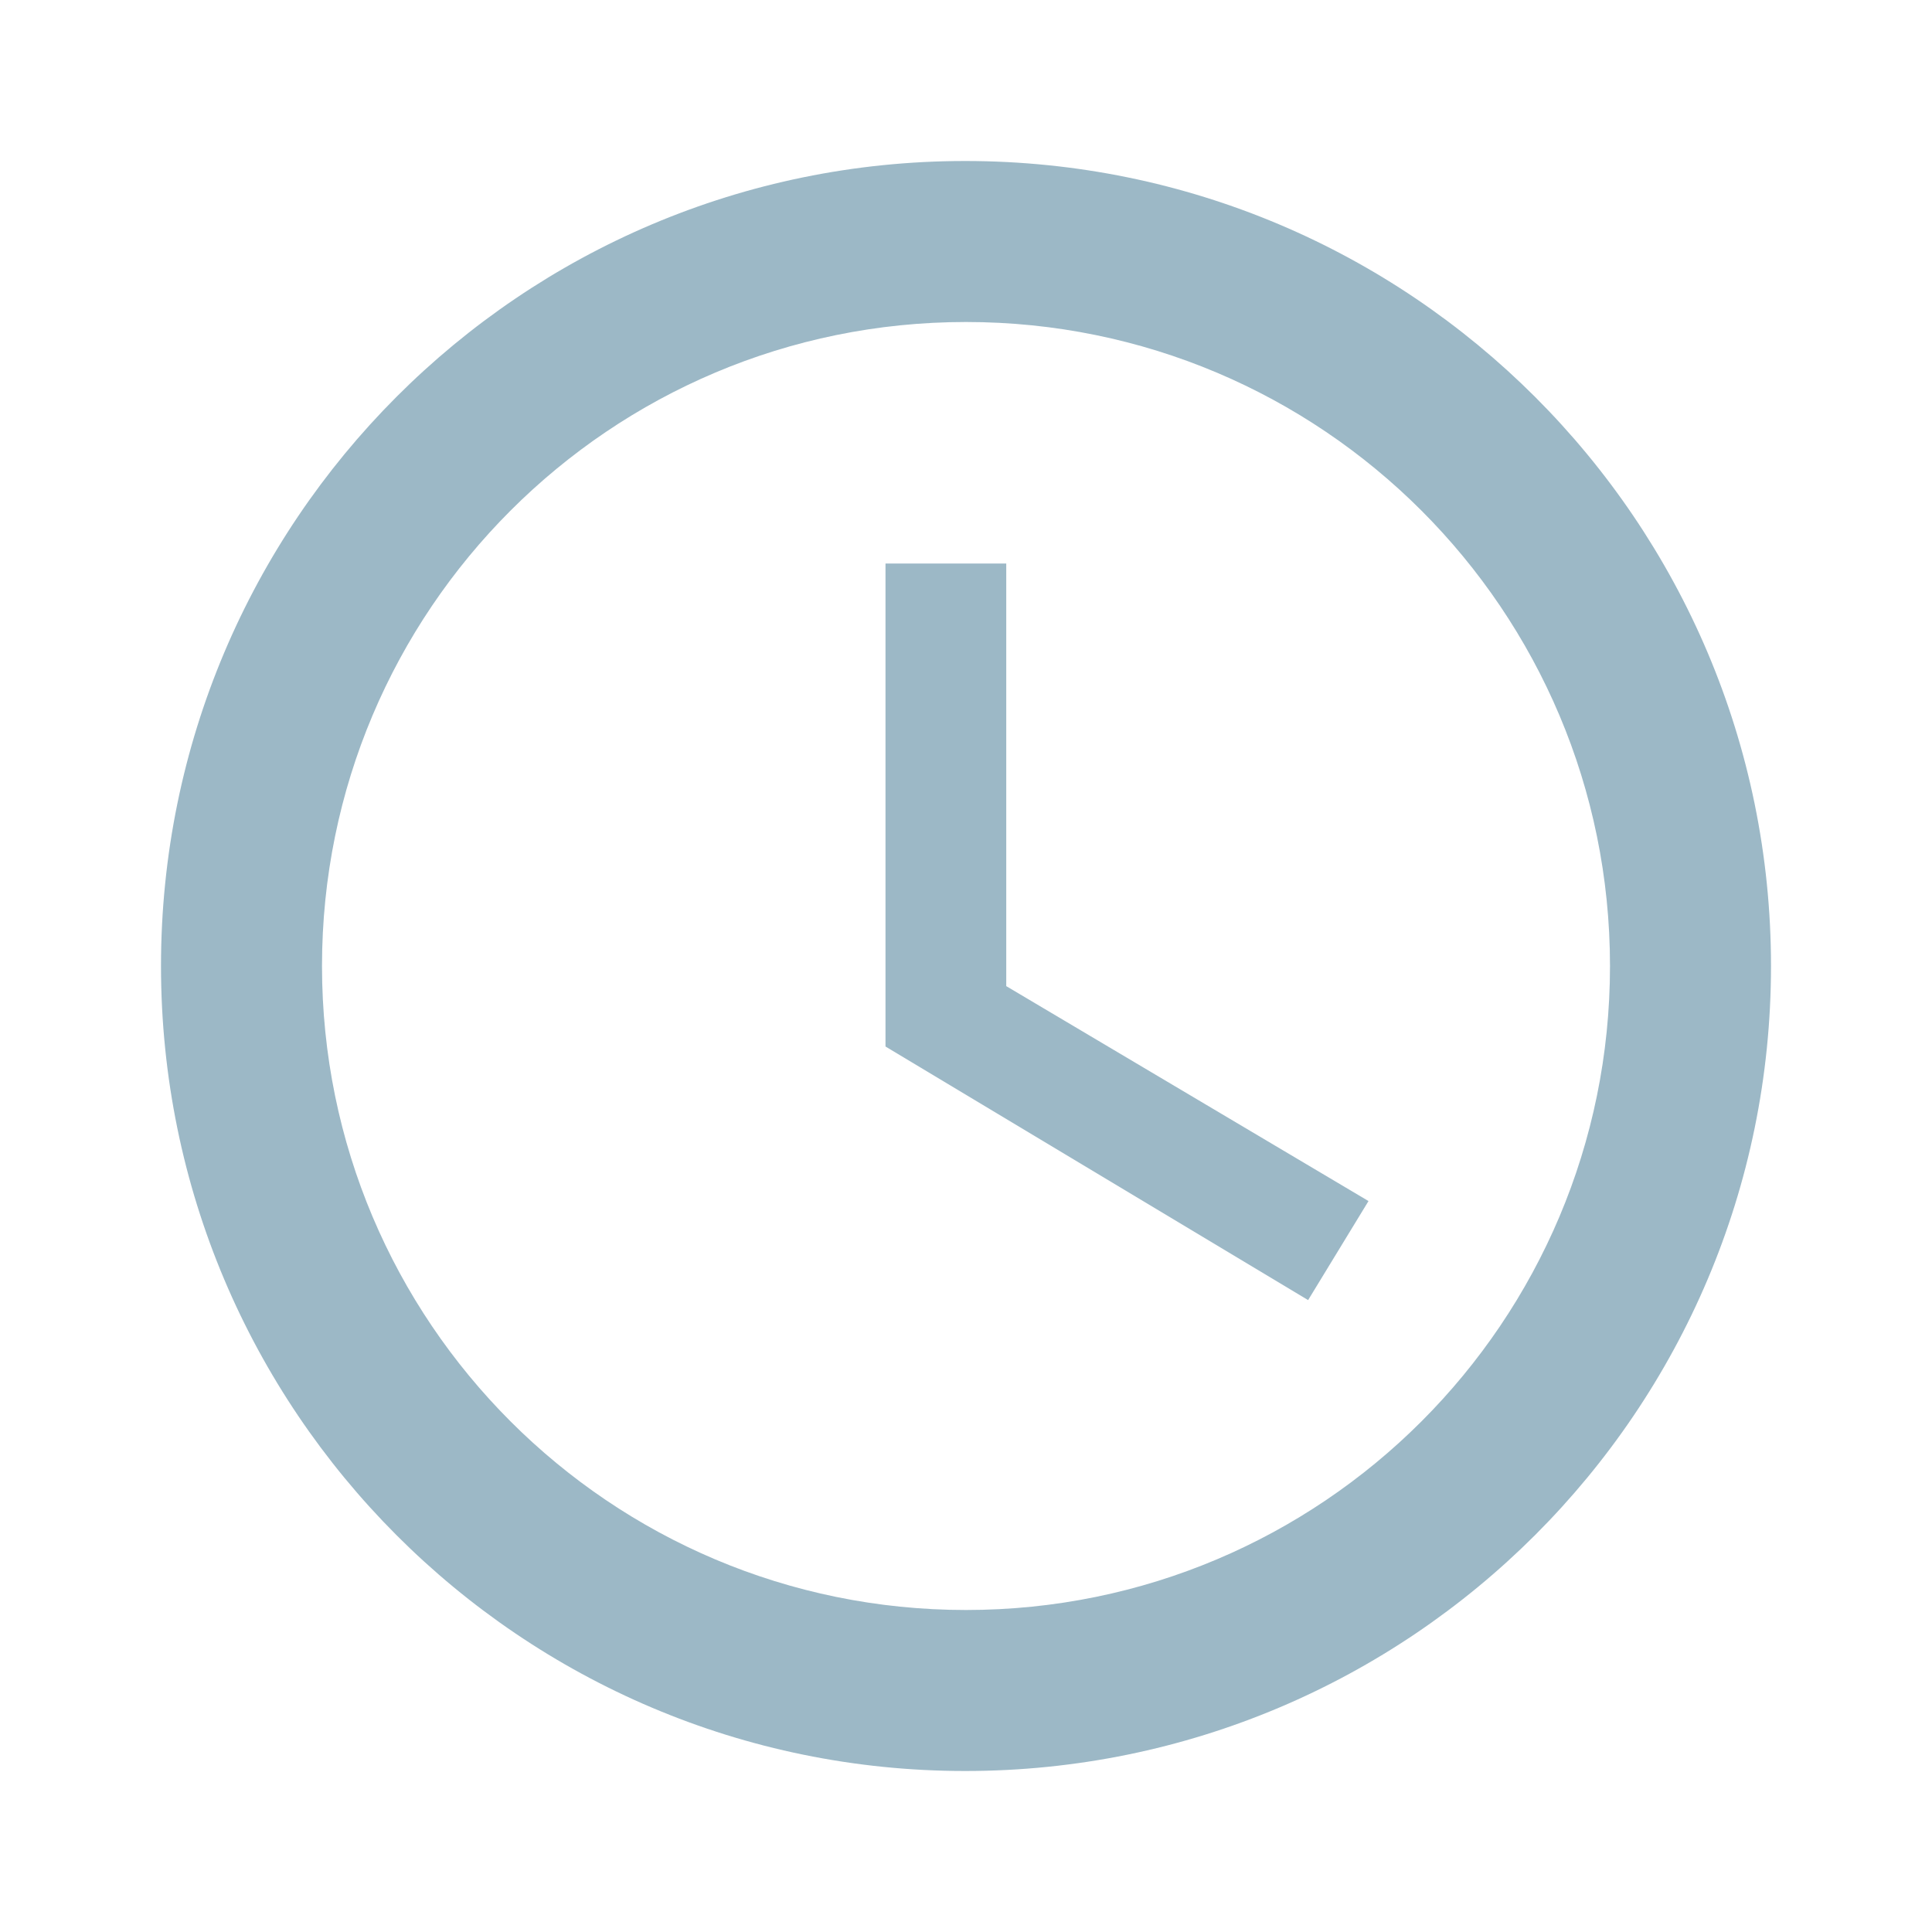
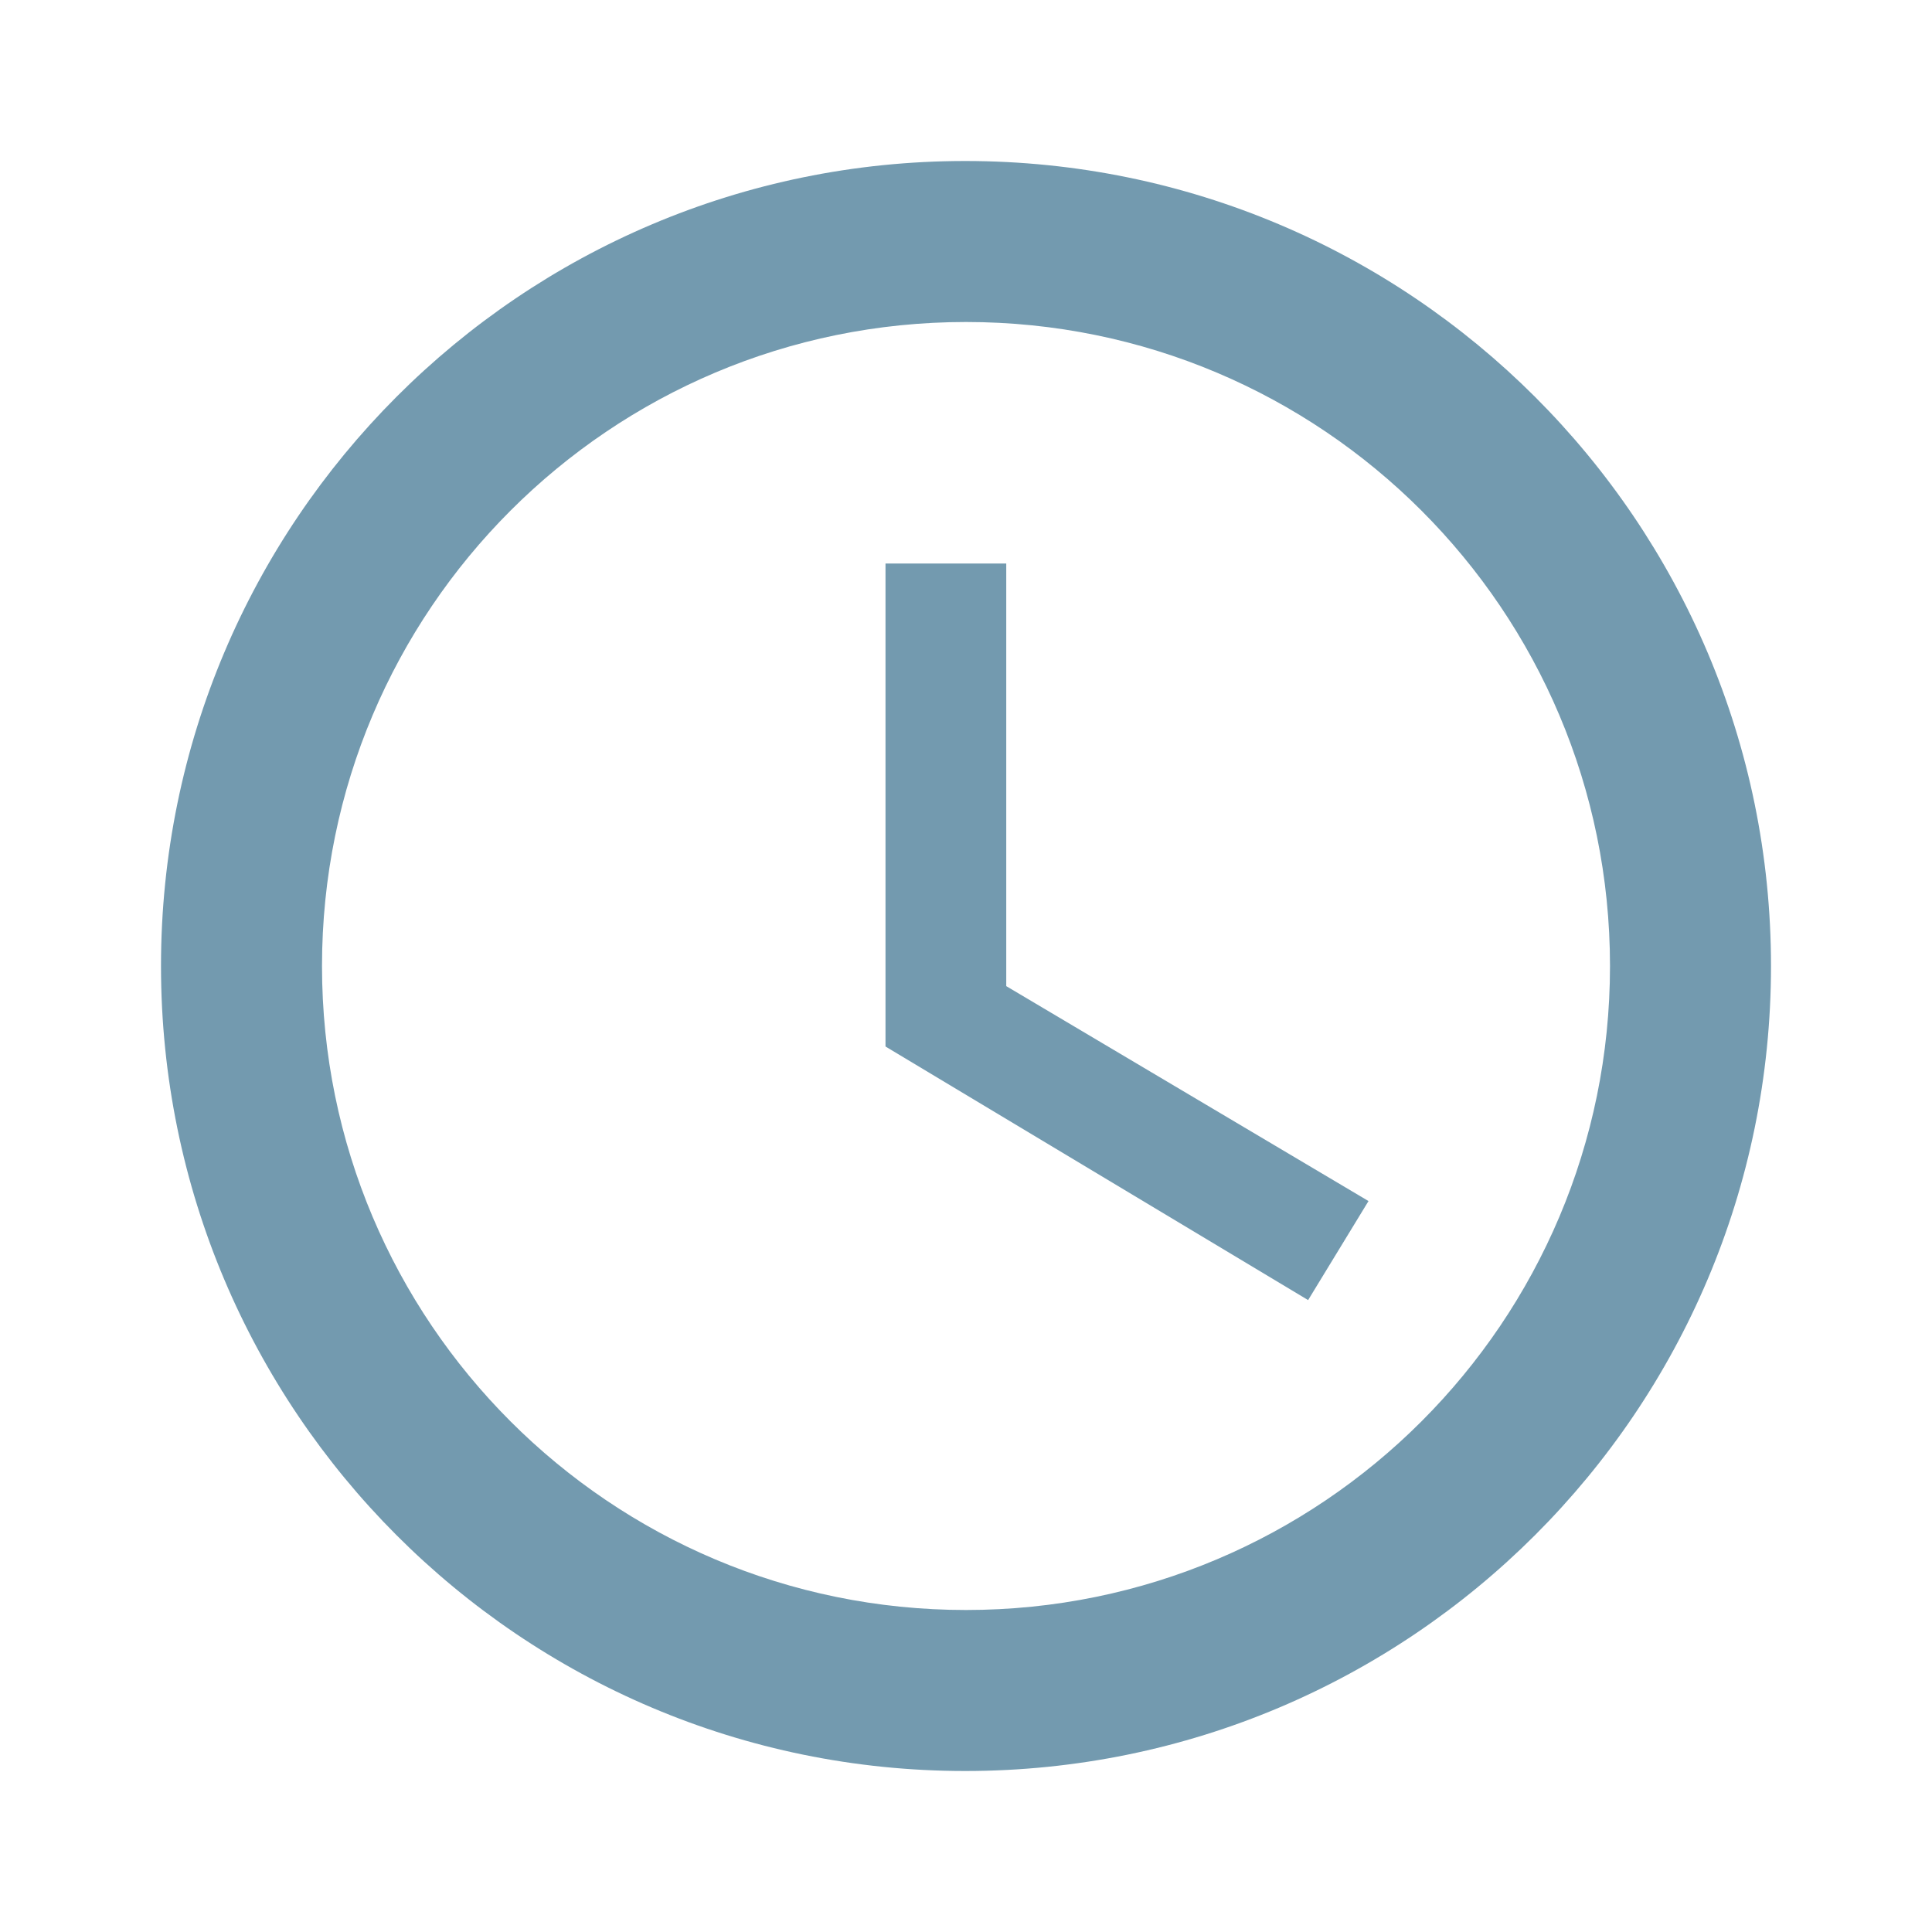
- <svg xmlns="http://www.w3.org/2000/svg" fill="#739AAF" fill-opacity="0.7" height="48" viewBox="0 0 24 24" width="48">
+ <svg xmlns="http://www.w3.org/2000/svg" fill="#739AAF" height="48" viewBox="0 0 24 24" width="48">
  <path d="M11.99 2C6.47 2 2 6.48 2 12s4.47 10 9.99 10C17.52 22 22 17.52 22 12S17.52 2 11.99 2zM12 20c-4.42 0-8-3.58-8-8s3.58-8 8-8 8 3.58 8 8-3.58 8-8 8z" />
  <path d="M0 0h24v24H0z" fill="none" />
  <path d="M12.5 7H11v6l5.25 3.15.75-1.23-4.5-2.67z" />
</svg>
